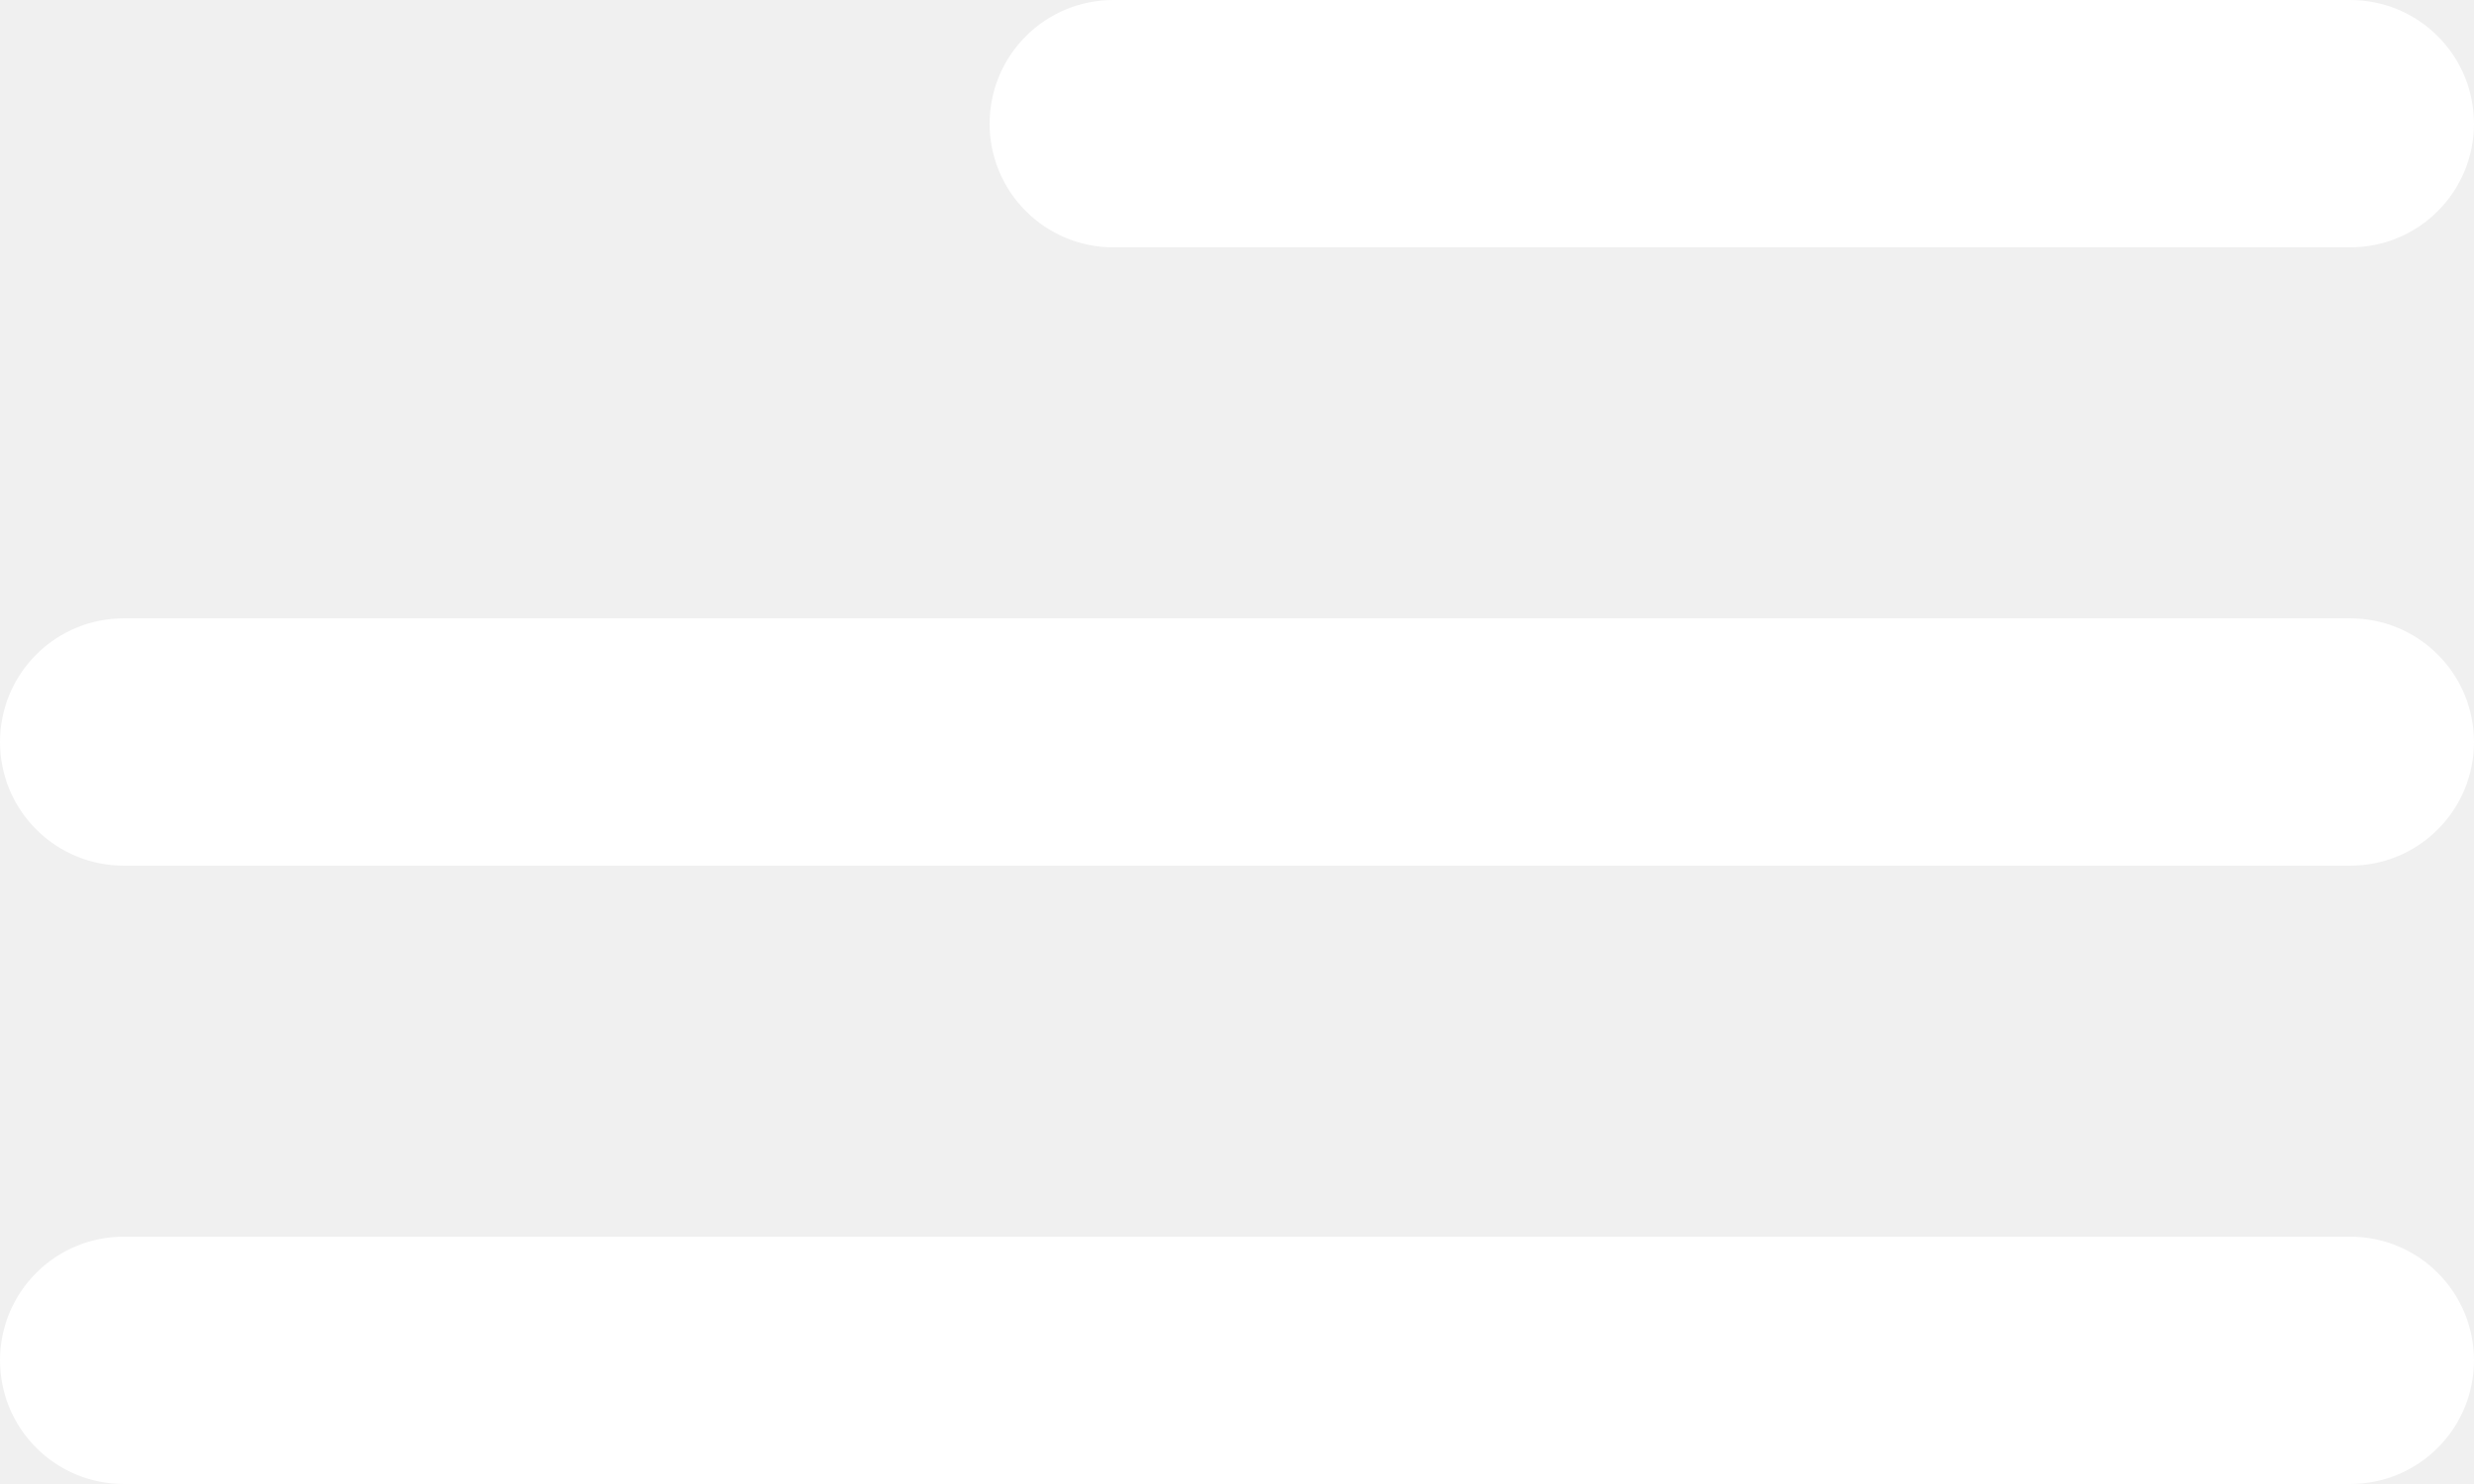
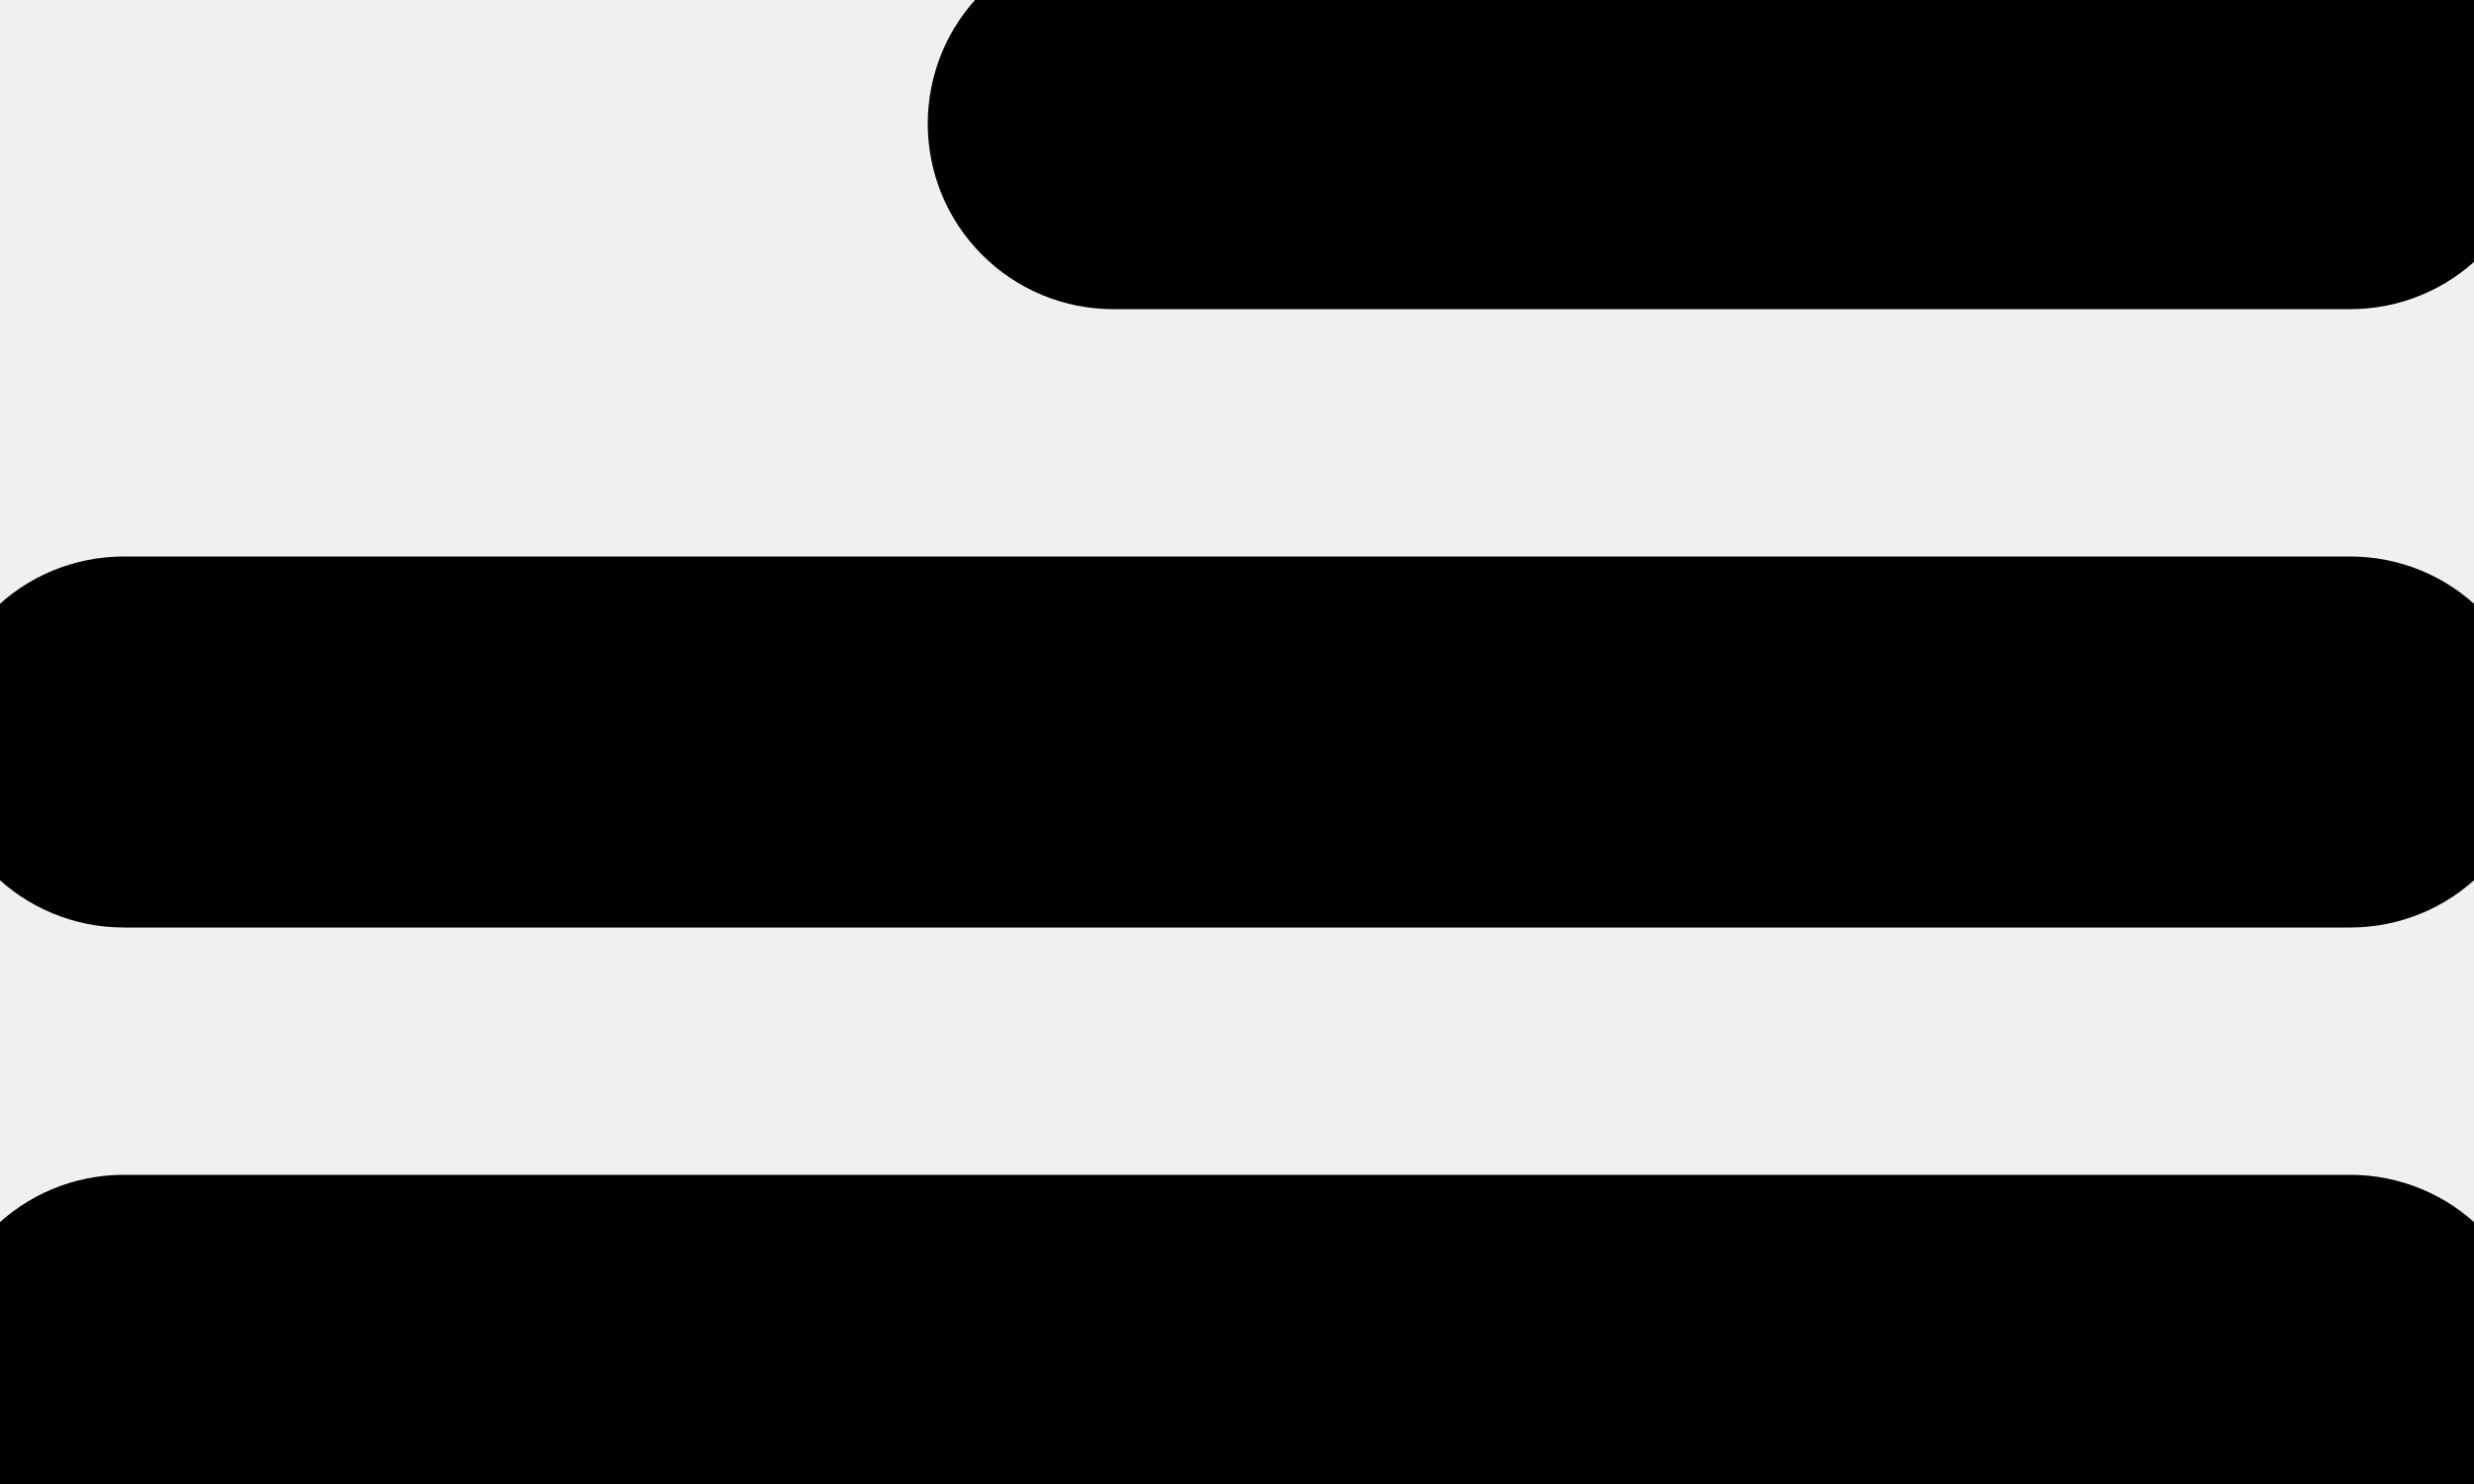
- <svg xmlns="http://www.w3.org/2000/svg" width="20" height="12" viewBox="0 0 20 12" fill="#FFF">
-   <path d="M9 2L19 2C19.265 2 19.52 1.895 19.707 1.707C19.895 1.52 20 1.265 20 1C20 0.735 19.895 0.48 19.707 0.293C19.52 0.105 19.265 0 19 0L9 0C8.735 0 8.48 0.105 8.293 0.293C8.105 0.48 8 0.735 8 1C8 1.265 8.105 1.52 8.293 1.707C8.48 1.895 8.735 2 9 2ZM19 10L1 10C0.735 10 0.48 10.105 0.293 10.293C0.105 10.48 0 10.735 0 11C0 11.265 0.105 11.52 0.293 11.707C0.48 11.895 0.735 12 1 12L19 12C19.265 12 19.52 11.895 19.707 11.707C19.895 11.52 20 11.265 20 11C20 10.735 19.895 10.48 19.707 10.293C19.52 10.105 19.265 10 19 10V10ZM1 7L19 7C19.265 7 19.52 6.895 19.707 6.707C19.895 6.52 20 6.265 20 6C20 5.735 19.895 5.48 19.707 5.293C19.52 5.105 19.265 5 19 5L1 5C0.735 5 0.48 5.105 0.293 5.293C0.105 5.48 0 5.735 0 6C0 6.265 0.105 6.52 0.293 6.707C0.48 6.895 0.735 7 1 7Z" fill="#FFFFFF" />
+ <svg xmlns="http://www.w3.org/2000/svg" width="20" height="12" viewBox="0 0 20 12" className="w-7 h-7 cursor-pointer text-black dark:text-white">
+   <path d="M9 2L19 2C19.265 2 19.52 1.895 19.707 1.707C19.895 1.52 20 1.265 20 1C20 0.735 19.895 0.48 19.707 0.293C19.52 0.105 19.265 0 19 0L9 0C8.735 0 8.48 0.105 8.293 0.293C8.105 0.48 8 0.735 8 1C8 1.265 8.105 1.52 8.293 1.707C8.48 1.895 8.735 2 9 2ZM19 10L1 10C0.735 10 0.48 10.105 0.293 10.293C0.105 10.48 0 10.735 0 11C0 11.265 0.105 11.52 0.293 11.707C0.48 11.895 0.735 12 1 12L19 12C19.265 12 19.52 11.895 19.707 11.707C19.895 11.52 20 11.265 20 11C20 10.735 19.895 10.48 19.707 10.293C19.52 10.105 19.265 10 19 10V10ZM1 7L19 7C19.265 7 19.52 6.895 19.707 6.707C19.895 6.52 20 6.265 20 6C20 5.735 19.895 5.48 19.707 5.293C19.52 5.105 19.265 5 19 5L1 5C0.735 5 0.48 5.105 0.293 5.293C0.105 5.48 0 5.735 0 6C0 6.265 0.105 6.52 0.293 6.707C0.48 6.895 0.735 7 1 7Z" fill="currentColor" stroke="currentColor" />
</svg>
